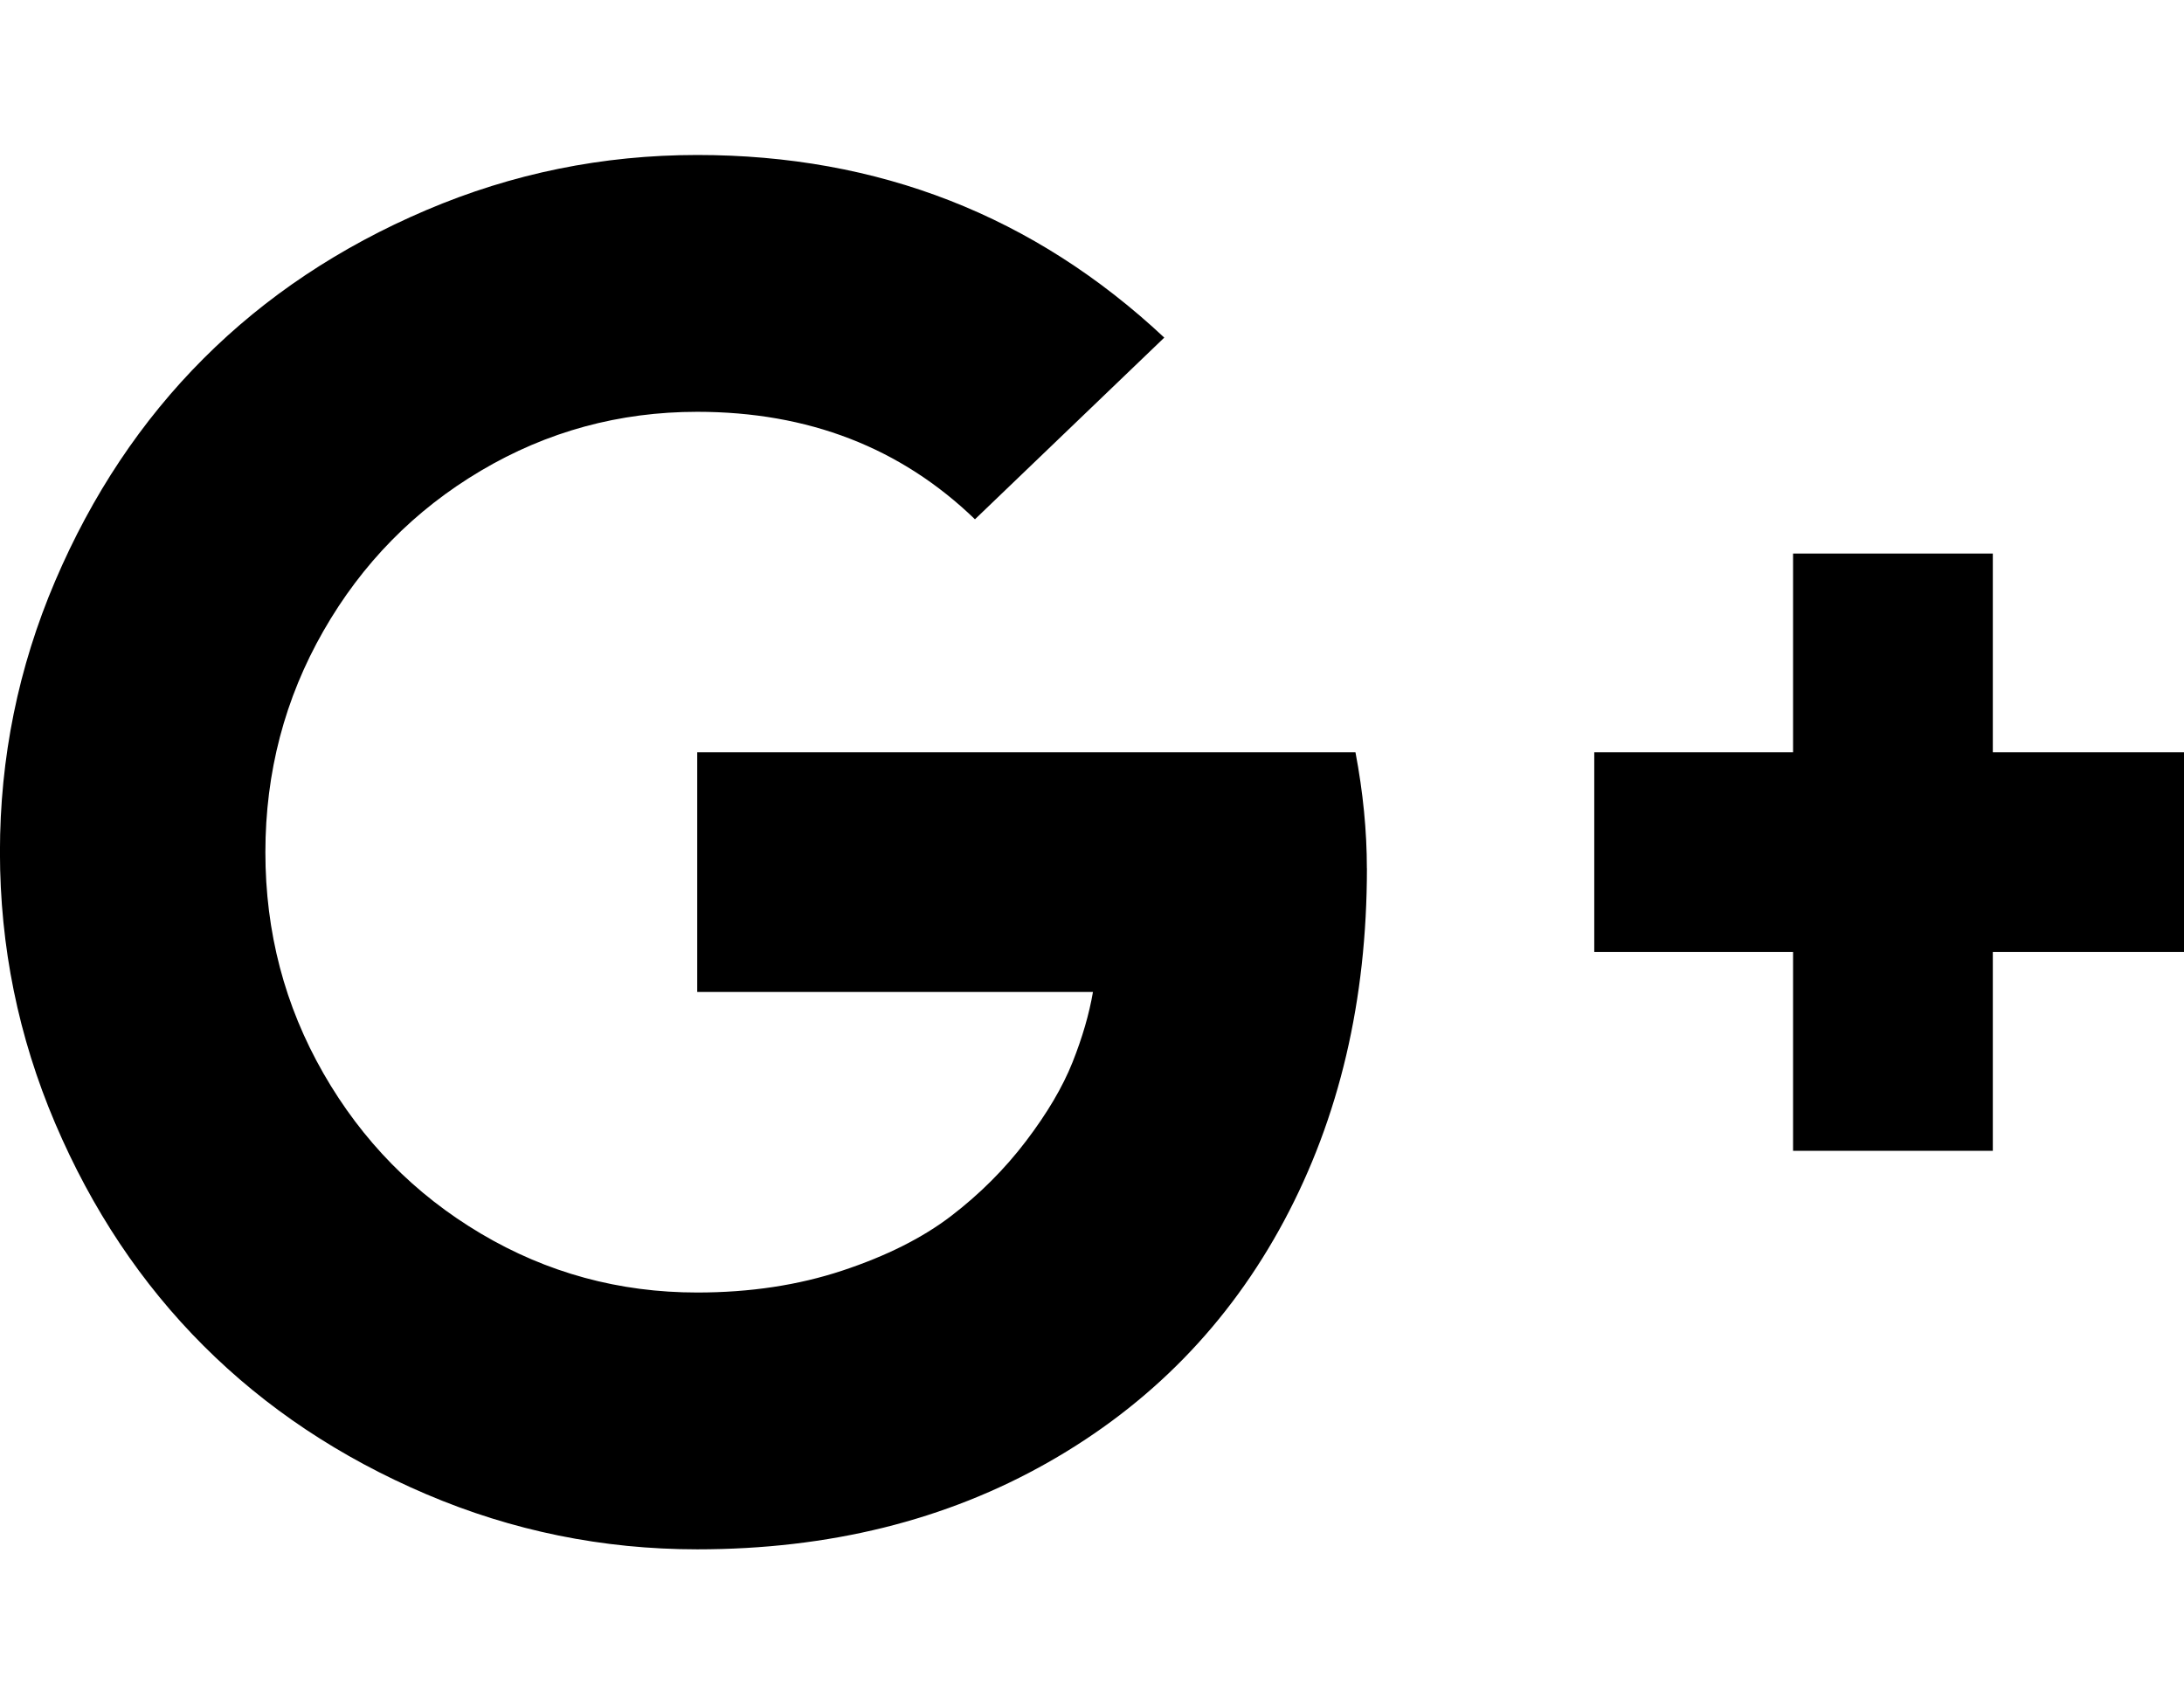
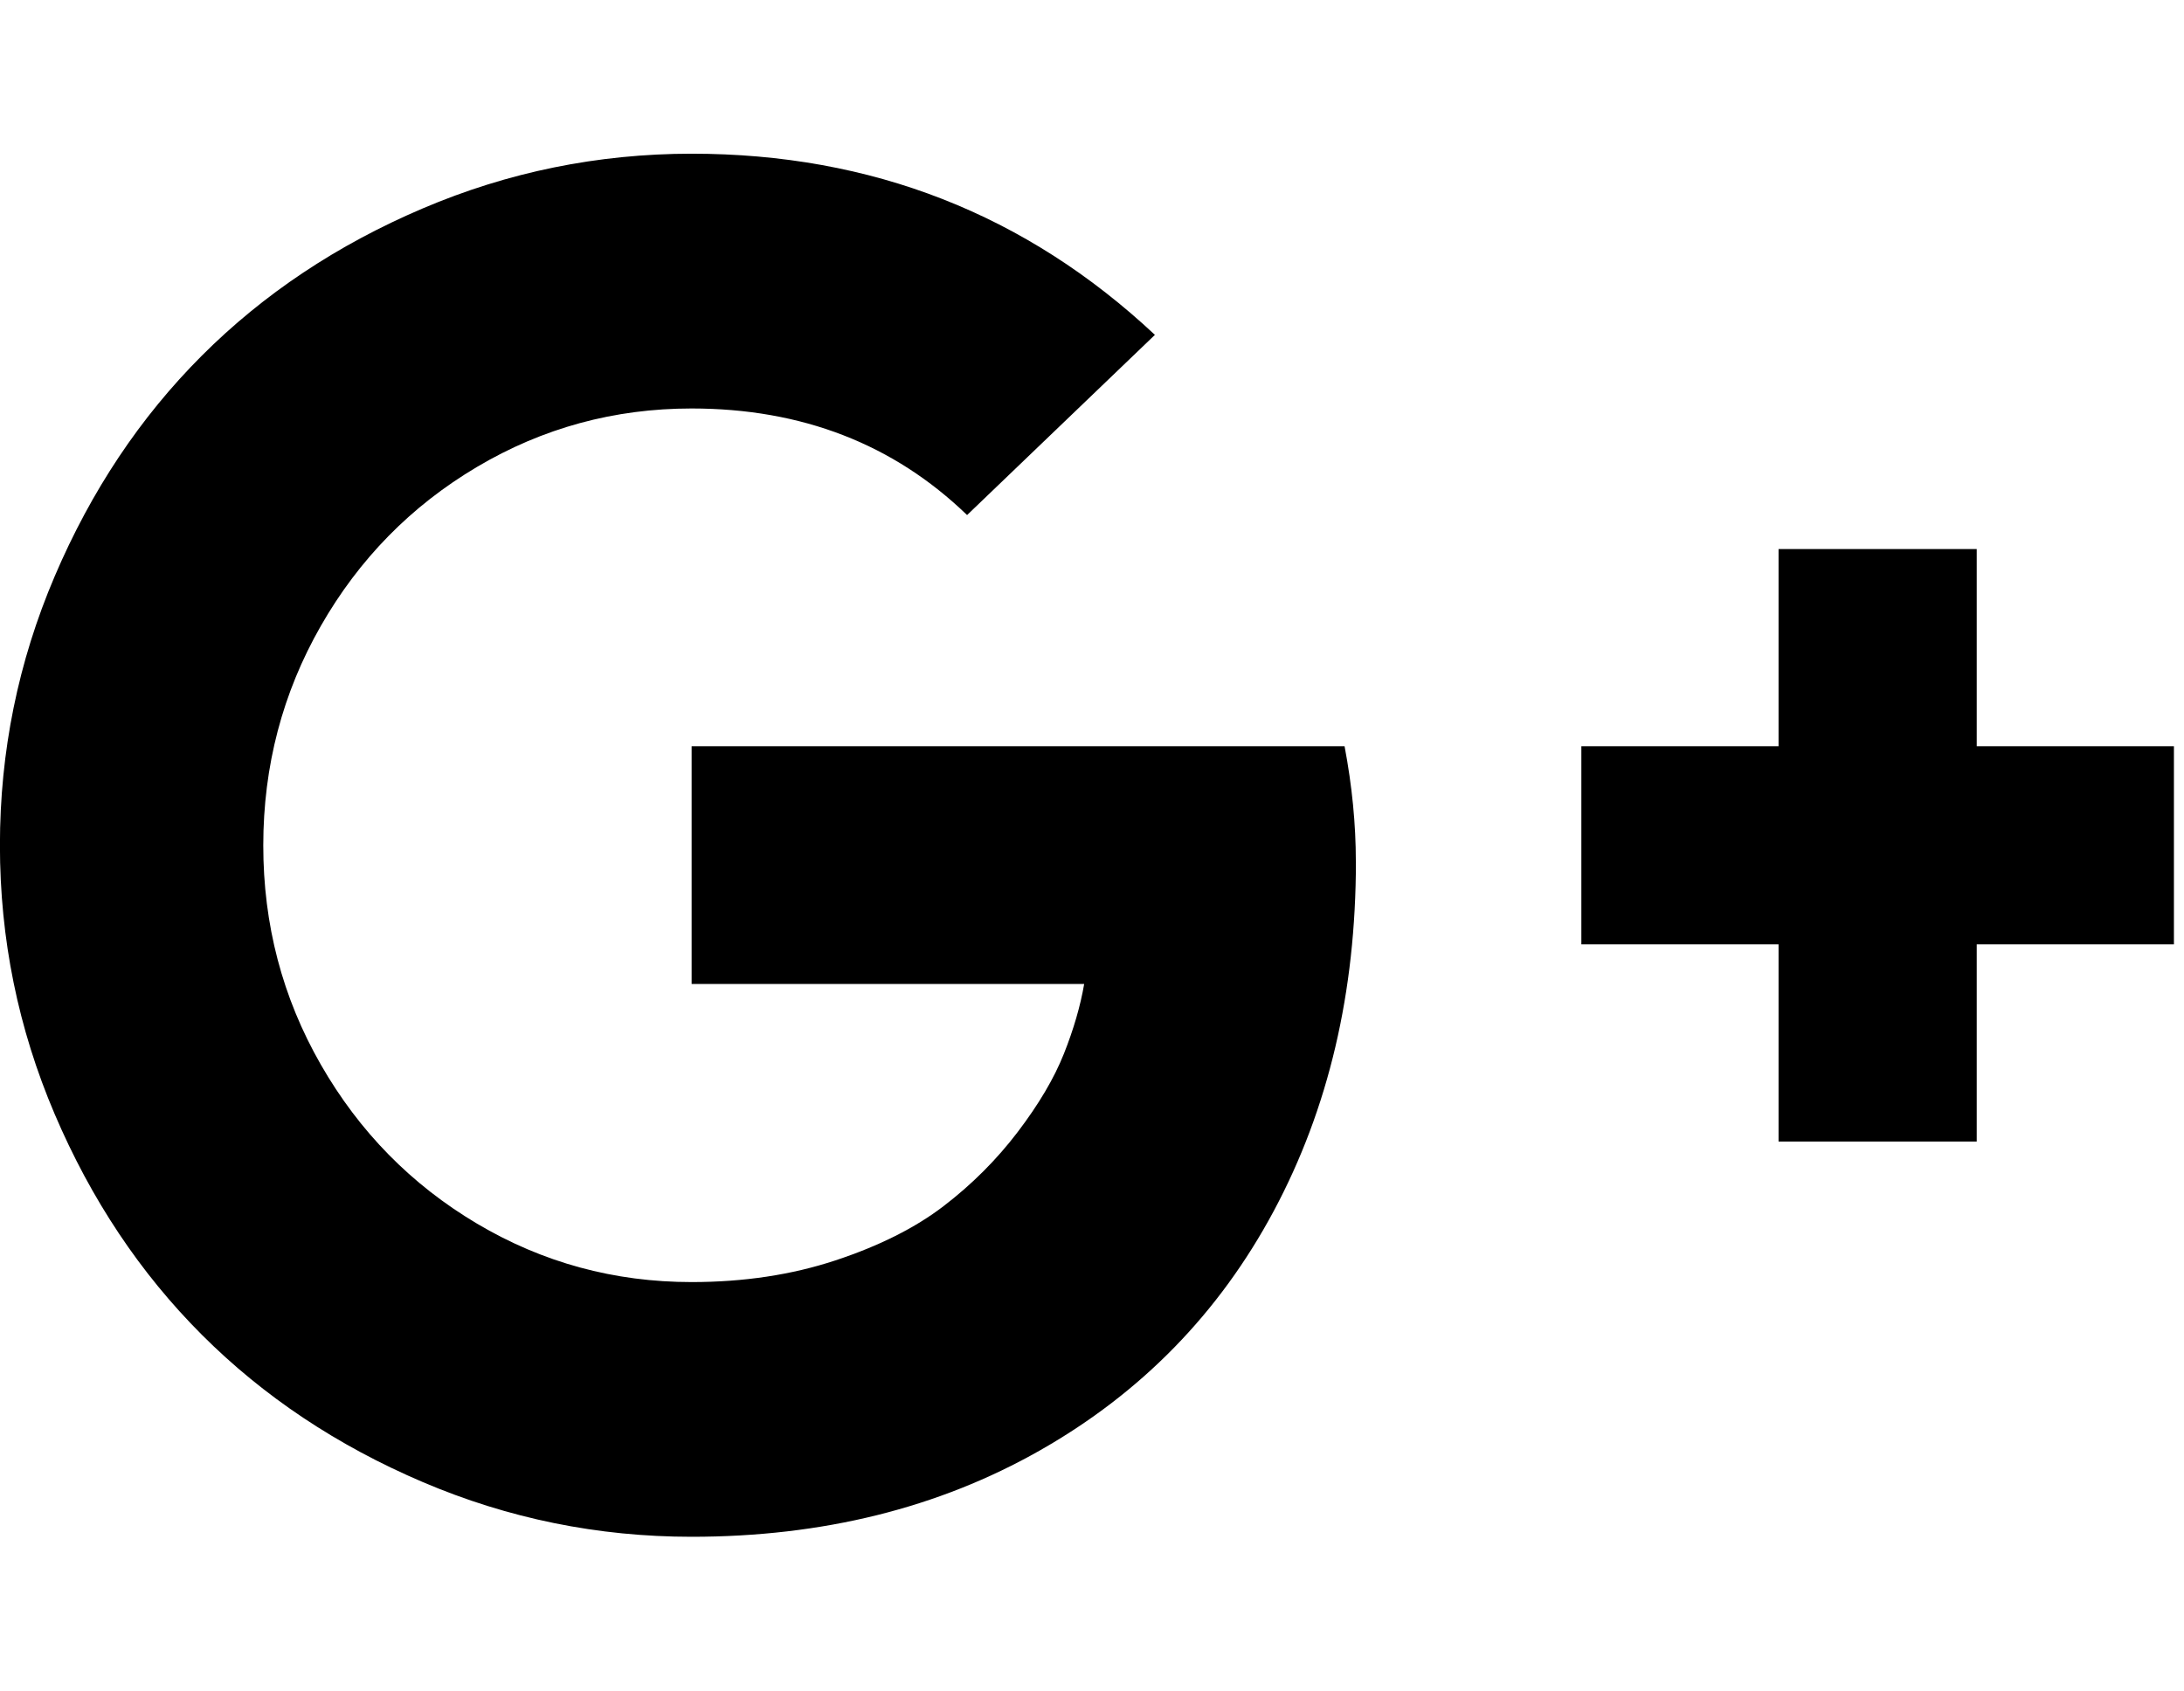
- <svg xmlns="http://www.w3.org/2000/svg" version="1.1" width="41" height="32" viewBox="0 0 41 32">
-   <path fill="#000" d="M25.661 16.304q0 3.714-1.554 6.616t-4.429 4.536-6.589 1.634q-2.661 0-5.089-1.036t-4.179-2.786-2.786-4.179-1.036-5.089 1.036-5.089 2.786-4.179 4.179-2.786 5.089-1.036q5.107 0 8.768 3.429l-3.554 3.411q-2.089-2.018-5.214-2.018-2.196 0-4.063 1.107t-2.955 3.009-1.089 4.152 1.089 4.152 2.955 3.009 4.063 1.107q1.482 0 2.723-0.411t2.045-1.027 1.402-1.402 0.875-1.482 0.384-1.321h-7.429v-4.5h12.357q0.214 1.125 0.214 2.179zM41.143 14.125v3.75h-3.732v3.732h-3.75v-3.732h-3.732v-3.75h3.732v-3.732h3.75v3.732h3.732z" />
+ <svg xmlns="http://www.w3.org/2000/svg" version="1.1" width="31" height="24" viewBox="0 0 31 24">
+   <path d="M19.246 12.228q0 2.785-1.165 4.962t-3.322 3.402-4.942 1.225q-1.996 0-3.817-0.777t-3.134-2.090-2.090-3.134-0.777-3.817 0.777-3.817 2.090-3.134 3.134-2.089 3.817-0.777q3.83 0 6.576 2.572l-2.666 2.558q-1.567-1.513-3.91-1.513-1.647 0-3.047 0.83t-2.216 2.257-0.817 3.114 0.817 3.114 2.216 2.257 3.047 0.83q1.111 0 2.042-0.308t1.534-0.77 1.052-1.052 0.656-1.111 0.288-0.991h-5.572v-3.375h9.268q0.16 0.844 0.16 1.634zM30.857 10.594v2.813h-2.799v2.799h-2.813v-2.799h-2.799v-2.813h2.799v-2.799h2.813v2.799h2.799z" />
</svg>
